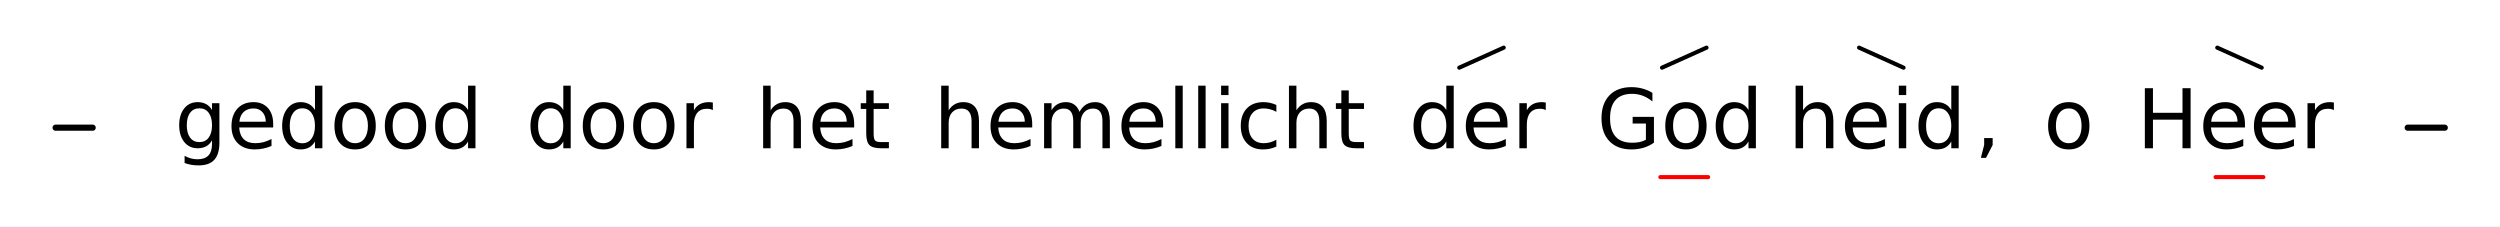
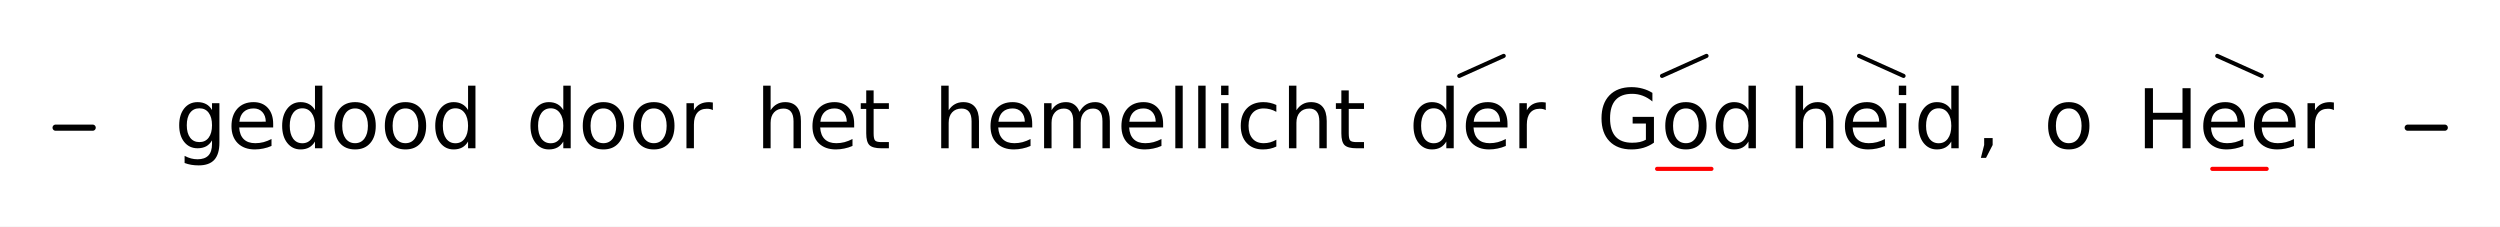
<svg xmlns="http://www.w3.org/2000/svg" class="vsa-svg" width="607" height="55" viewBox="0 0 607 55">
  <rect width="100%" height="100%" fill="white" />
  <g class="vsa-score">
    <g class="vsa-line" data-vsa-line="1">
      <g class="vsa-unit vsa-pitch-marker" data-vsa-unit="1">
        <line class="vsa-pitch-marker-dash" x1="13.50" y1="31.00" x2="22.50" y2="31.00" stroke="black" stroke-width="1.50" stroke-linecap="round" />
      </g>
      <g class="vsa-unit vsa-unit-text" data-vsa-unit="3">
        <text class="vsa-text vsa-free-text" x="42.40" y="36.00" xml:space="preserve" font-family="DejaVu Sans" font-size="20.00">gedood</text>
      </g>
      <g class="vsa-unit vsa-unit-text" data-vsa-unit="5">
        <text class="vsa-text vsa-free-text" x="127.69" y="36.00" xml:space="preserve" font-family="DejaVu Sans" font-size="20.00">door</text>
      </g>
      <g class="vsa-unit vsa-unit-text" data-vsa-unit="7">
        <text class="vsa-text vsa-free-text" x="183.48" y="36.00" xml:space="preserve" font-family="DejaVu Sans" font-size="20.00">het</text>
      </g>
      <g class="vsa-unit vsa-unit-text" data-vsa-unit="9">
        <text class="vsa-text vsa-free-text" x="226.71" y="36.00" xml:space="preserve" font-family="DejaVu Sans" font-size="20.00">hemellicht</text>
      </g>
      <g class="vsa-unit vsa-unit-scope" data-vsa-unit="11">
+         <text class="vsa-text vsa-sung-text" x="342.09" y="36.00" xml:space="preserve" font-family="DejaVu Sans" font-size="20.00">der</text>
        <g class="vsa-glyph-group vsa-upper-glyphs">
-           <line class="vsa-glyph vsa-upper-glyph vsa-glyph-rise" x1="354.31" y1="16.43" x2="365.10" y2="11.57" stroke="black" stroke-width="1.00" stroke-linecap="round" />
+           <line class="vsa-glyph vsa-upper-glyph vsa-glyph-rise" x1="354.31" y1="18.43" x2="365.10" y2="13.57" stroke="black" stroke-width="1.00" stroke-linecap="round" />
        </g>
        <g class="vsa-glyph-group vsa-lower-glyphs">
</g>
-         <text class="vsa-text vsa-sung-text" x="342.09" y="36.00" xml:space="preserve" font-family="DejaVu Sans" font-size="20.00">der</text>
      </g>
      <g class="vsa-unit vsa-unit-scope" data-vsa-unit="13">
+         <text class="vsa-text vsa-sung-text" x="387.72" y="36.00" xml:space="preserve" font-family="DejaVu Sans" font-size="20.00">God</text>
        <g class="vsa-glyph-group vsa-upper-glyphs">
-           <line class="vsa-glyph vsa-upper-glyph vsa-glyph-rise" x1="403.54" y1="16.43" x2="414.34" y2="11.57" stroke="black" stroke-width="1.00" stroke-linecap="round" />
+           <line class="vsa-glyph vsa-upper-glyph vsa-glyph-rise" x1="403.54" y1="18.43" x2="414.34" y2="13.57" stroke="black" stroke-width="1.00" stroke-linecap="round" />
        </g>
        <g class="vsa-glyph-group vsa-lower-glyphs">
-           <line class="vsa-glyph vsa-lower-glyph vsa-glyph-length" x1="403.14" y1="43.00" x2="414.74" y2="43.00" stroke="red" stroke-width="1.00" stroke-linecap="round" />
+           <line class="vsa-glyph vsa-lower-glyph vsa-glyph-length" x1="402.34" y1="41.00" x2="415.54" y2="41.00" stroke="red" stroke-width="1.00" stroke-linecap="round" />
        </g>
-         <text class="vsa-text vsa-sung-text" x="387.72" y="36.00" xml:space="preserve" font-family="DejaVu Sans" font-size="20.00">God</text>
      </g>
      <g class="vsa-unit vsa-unit-scope" data-vsa-unit="14">
+         <text class="vsa-text vsa-sung-text" x="434.16" y="36.00" xml:space="preserve" font-family="DejaVu Sans" font-size="20.00">heid</text>
        <g class="vsa-glyph-group vsa-upper-glyphs">
-           <line class="vsa-glyph vsa-upper-glyph vsa-glyph-fall" x1="451.38" y1="11.57" x2="462.18" y2="16.43" stroke="black" stroke-width="1.00" stroke-linecap="round" />
+           <line class="vsa-glyph vsa-upper-glyph vsa-glyph-fall" x1="451.38" y1="13.57" x2="462.18" y2="18.43" stroke="black" stroke-width="1.00" stroke-linecap="round" />
        </g>
        <g class="vsa-glyph-group vsa-lower-glyphs">
</g>
-         <text class="vsa-text vsa-sung-text" x="434.16" y="36.00" xml:space="preserve" font-family="DejaVu Sans" font-size="20.00">heid</text>
      </g>
      <g class="vsa-unit vsa-unit-text" data-vsa-unit="15">
        <text class="vsa-text vsa-free-text" x="479.41" y="36.00" xml:space="preserve" font-family="DejaVu Sans" font-size="20.00">,</text>
      </g>
      <g class="vsa-unit vsa-unit-text" data-vsa-unit="17">
        <text class="vsa-text vsa-free-text" x="496.17" y="36.00" xml:space="preserve" font-family="DejaVu Sans" font-size="20.00">o</text>
      </g>
      <g class="vsa-unit vsa-unit-scope" data-vsa-unit="19">
+         <text class="vsa-text vsa-sung-text" x="518.80" y="36.00" xml:space="preserve" font-family="DejaVu Sans" font-size="20.00">Heer</text>
        <g class="vsa-glyph-group vsa-upper-glyphs">
-           <line class="vsa-glyph vsa-upper-glyph vsa-glyph-fall" x1="538.35" y1="11.57" x2="549.14" y2="16.43" stroke="black" stroke-width="1.00" stroke-linecap="round" />
+           <line class="vsa-glyph vsa-upper-glyph vsa-glyph-fall" x1="538.35" y1="13.57" x2="549.14" y2="18.43" stroke="black" stroke-width="1.00" stroke-linecap="round" />
        </g>
        <g class="vsa-glyph-group vsa-lower-glyphs">
-           <line class="vsa-glyph vsa-lower-glyph vsa-glyph-length" x1="537.95" y1="43.00" x2="549.54" y2="43.00" stroke="red" stroke-width="1.00" stroke-linecap="round" />
+           <line class="vsa-glyph vsa-lower-glyph vsa-glyph-length" x1="537.14" y1="41.00" x2="550.35" y2="41.00" stroke="red" stroke-width="1.00" stroke-linecap="round" />
        </g>
-         <text class="vsa-text vsa-sung-text" x="518.80" y="36.00" xml:space="preserve" font-family="DejaVu Sans" font-size="20.00">Heer</text>
      </g>
      <g class="vsa-unit vsa-pitch-marker" data-vsa-unit="21">
        <line class="vsa-pitch-marker-dash" x1="584.59" y1="31.00" x2="593.59" y2="31.00" stroke="black" stroke-width="1.50" stroke-linecap="round" />
      </g>
    </g>
  </g>
</svg>
